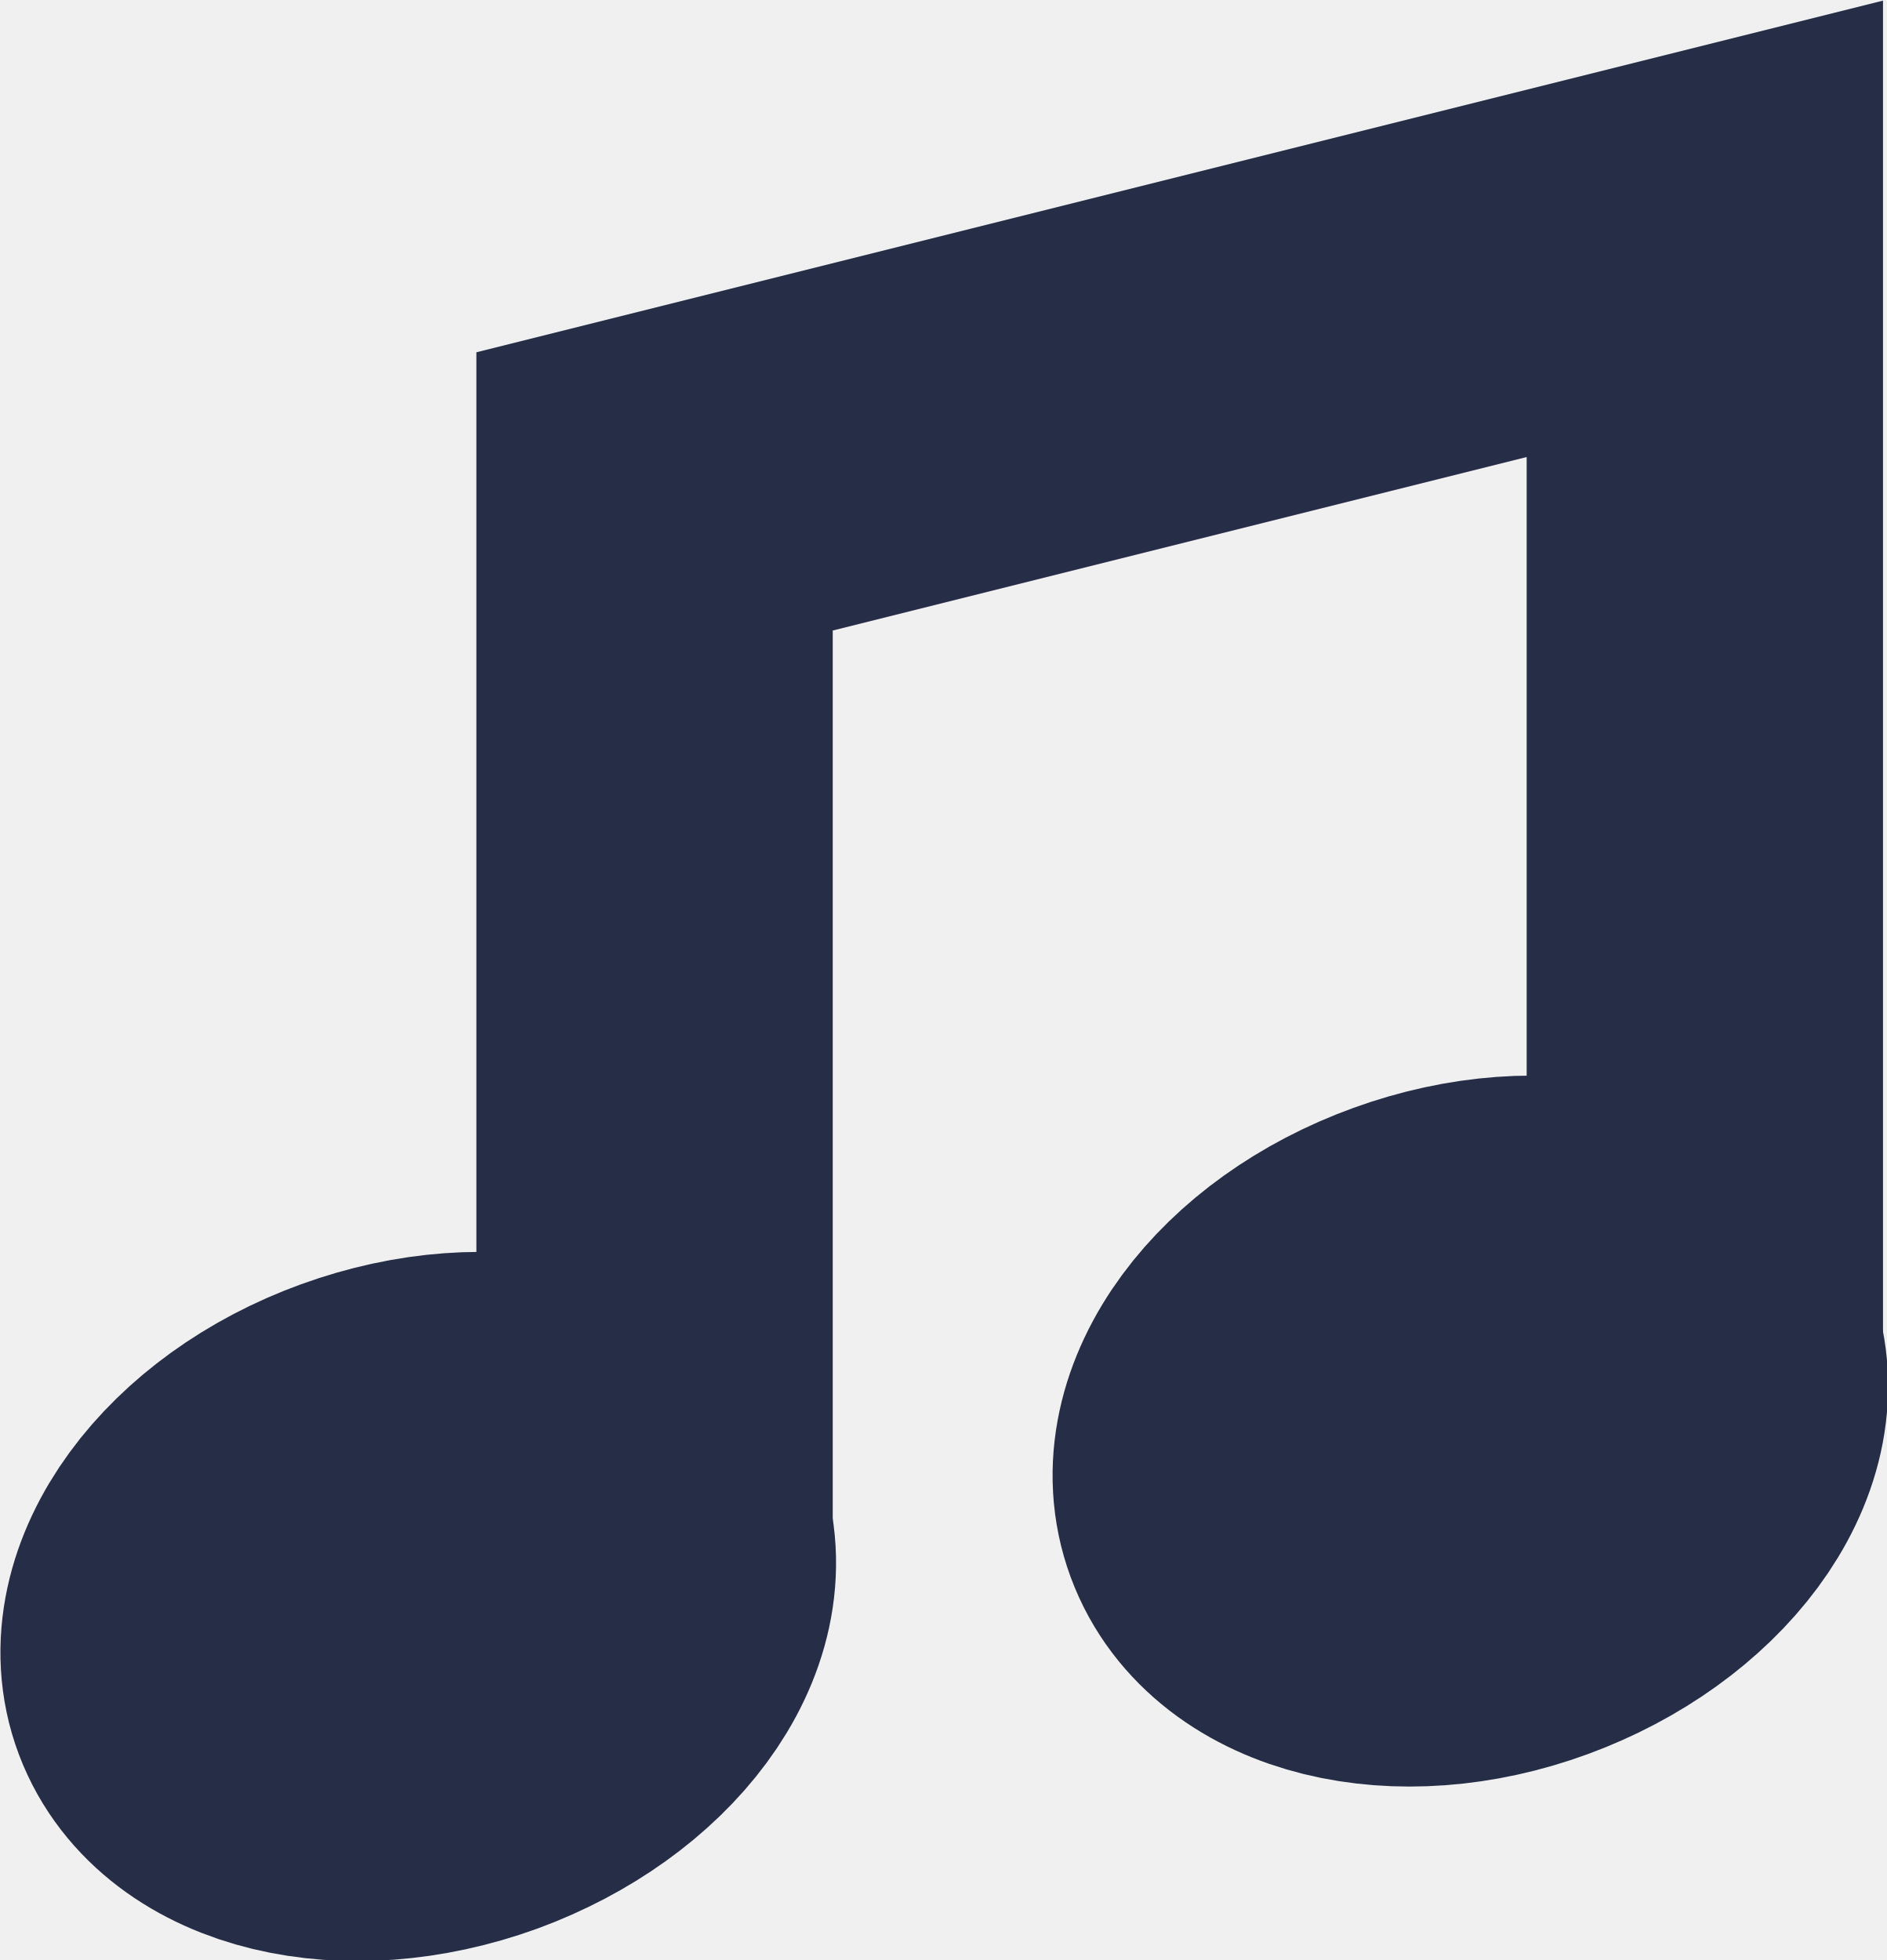
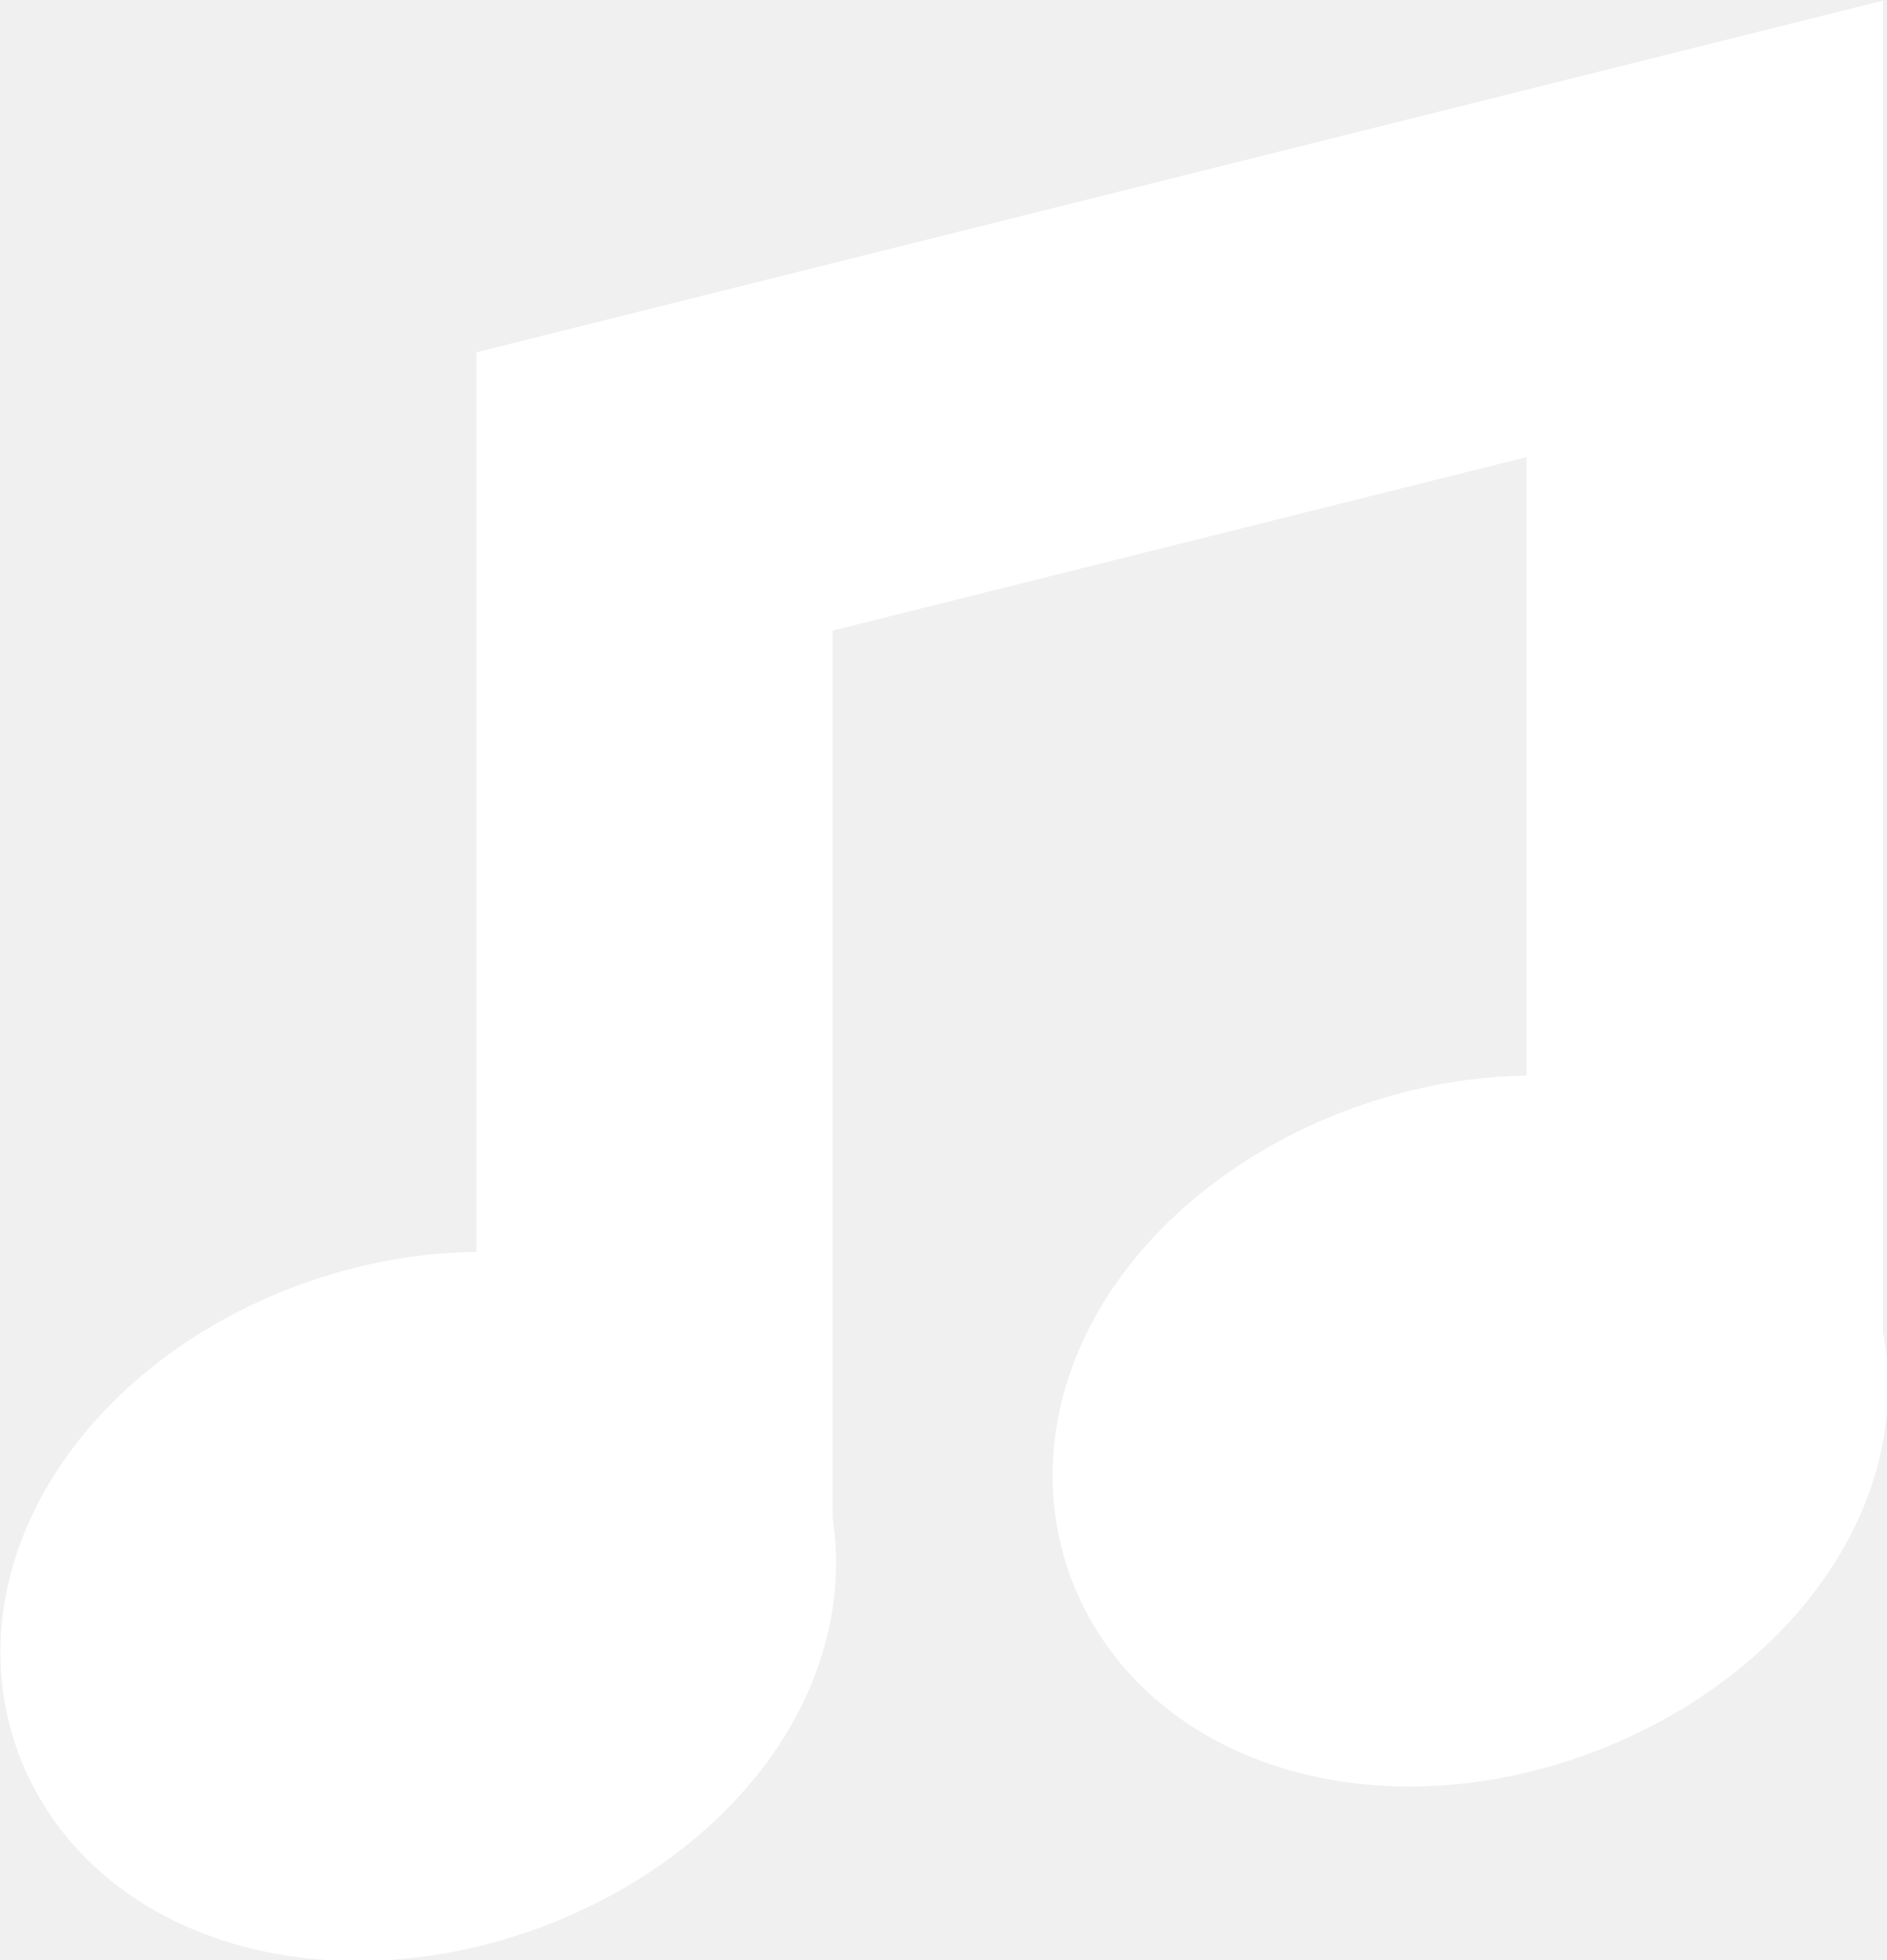
<svg xmlns="http://www.w3.org/2000/svg" version="1.1" id="Layer_1" x="0px" y="0px" viewBox="0 0 100.6 104.5" style="enable-background:new 0 0 100.6 104.5;" xml:space="preserve">
  <style type="text/css">
- 	.st0{fill:none;stroke:#262E47;stroke-width:19;stroke-linecap:round;}
- 	.st1{fill:none;stroke:#262E47;stroke-width:19;stroke-linecap:square;}
+ 	.st0{fill:none;stroke:#FFFFFF;stroke-width:19;stroke-linecap:round;}
+ 	.st1{fill:none;stroke:#FFFFFF;stroke-width:19;stroke-linecap:square;}
</style>
  <polyline class="st0" points="34.9,82.2 34.9,26.2 90.9,12.2 90.9,72.9 " />
  <path class="st1" d="M25.4,93.9c-6.9,2.5-13.8,0.8-15.5-3.7s2.5-10.3,9.4-12.8s13.7-0.8,15.4,3.8C36.4,85.8,32.2,91.4,25.4,93.9z   M81.4,84.6c-6.8,2.5-13.7,0.8-15.4-3.8s2.5-10.3,9.4-12.8s13.7-0.8,15.4,3.8S88.2,82.1,81.4,84.6z" />
</svg>
